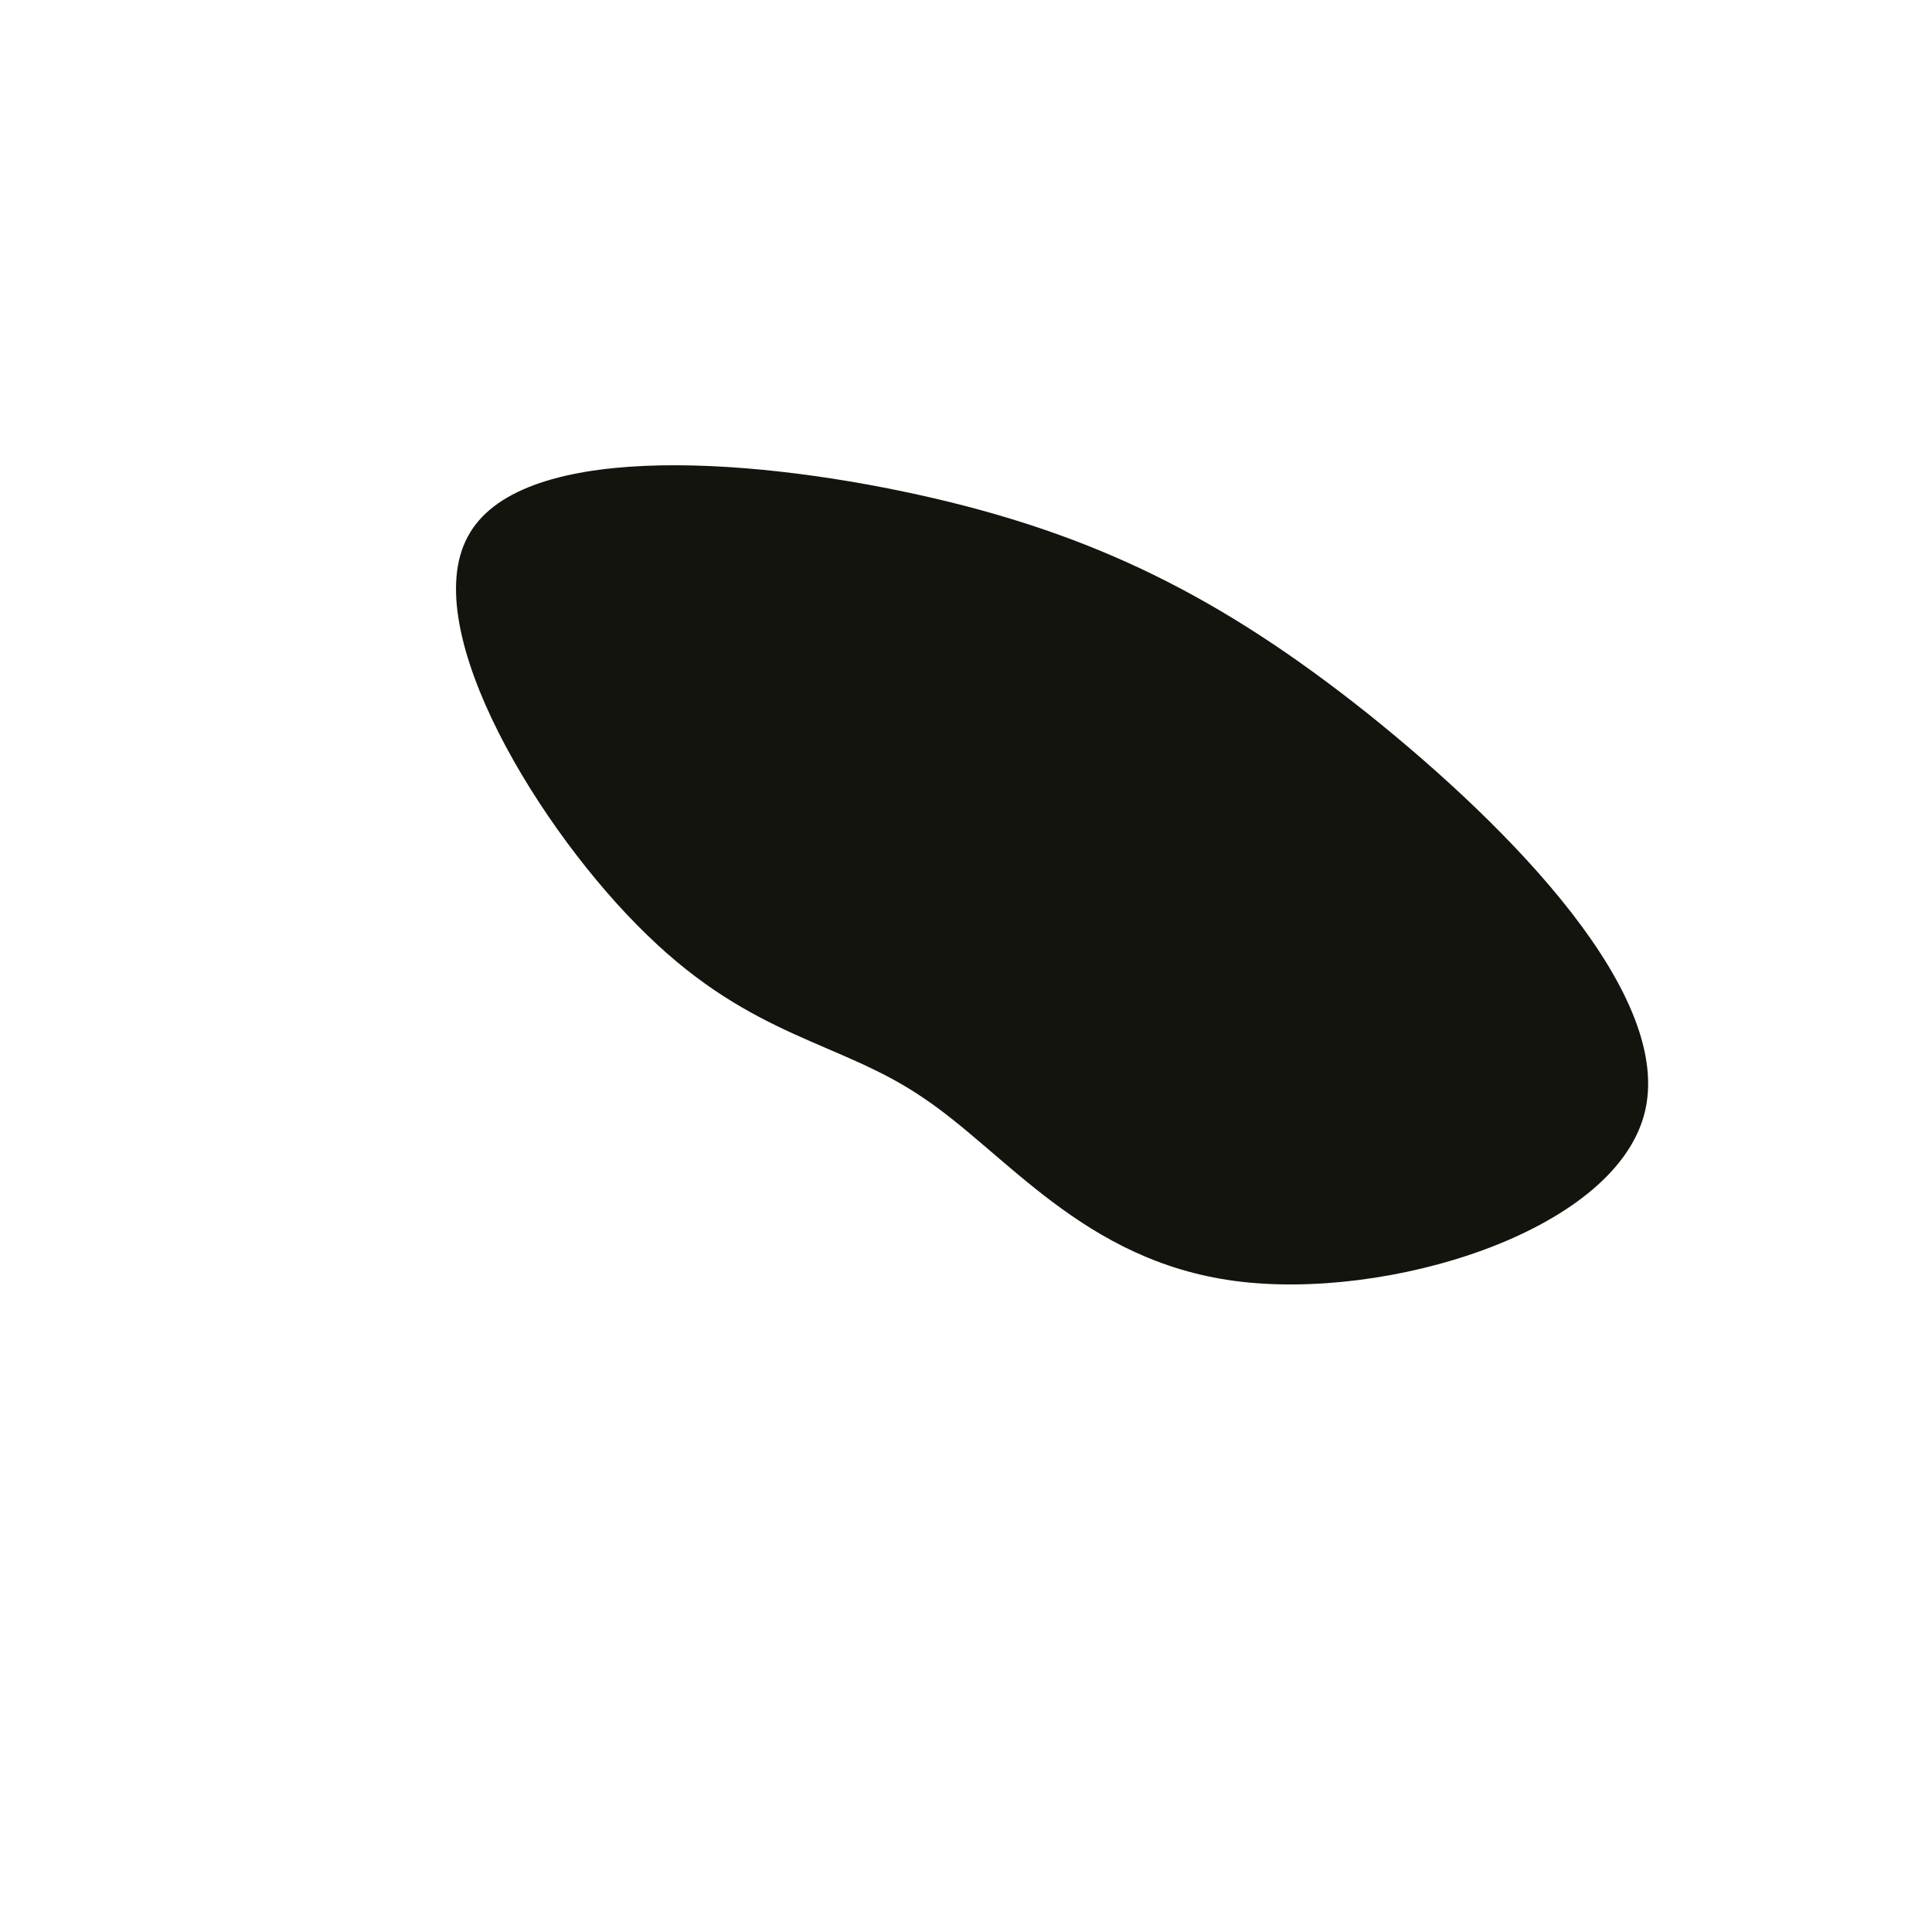
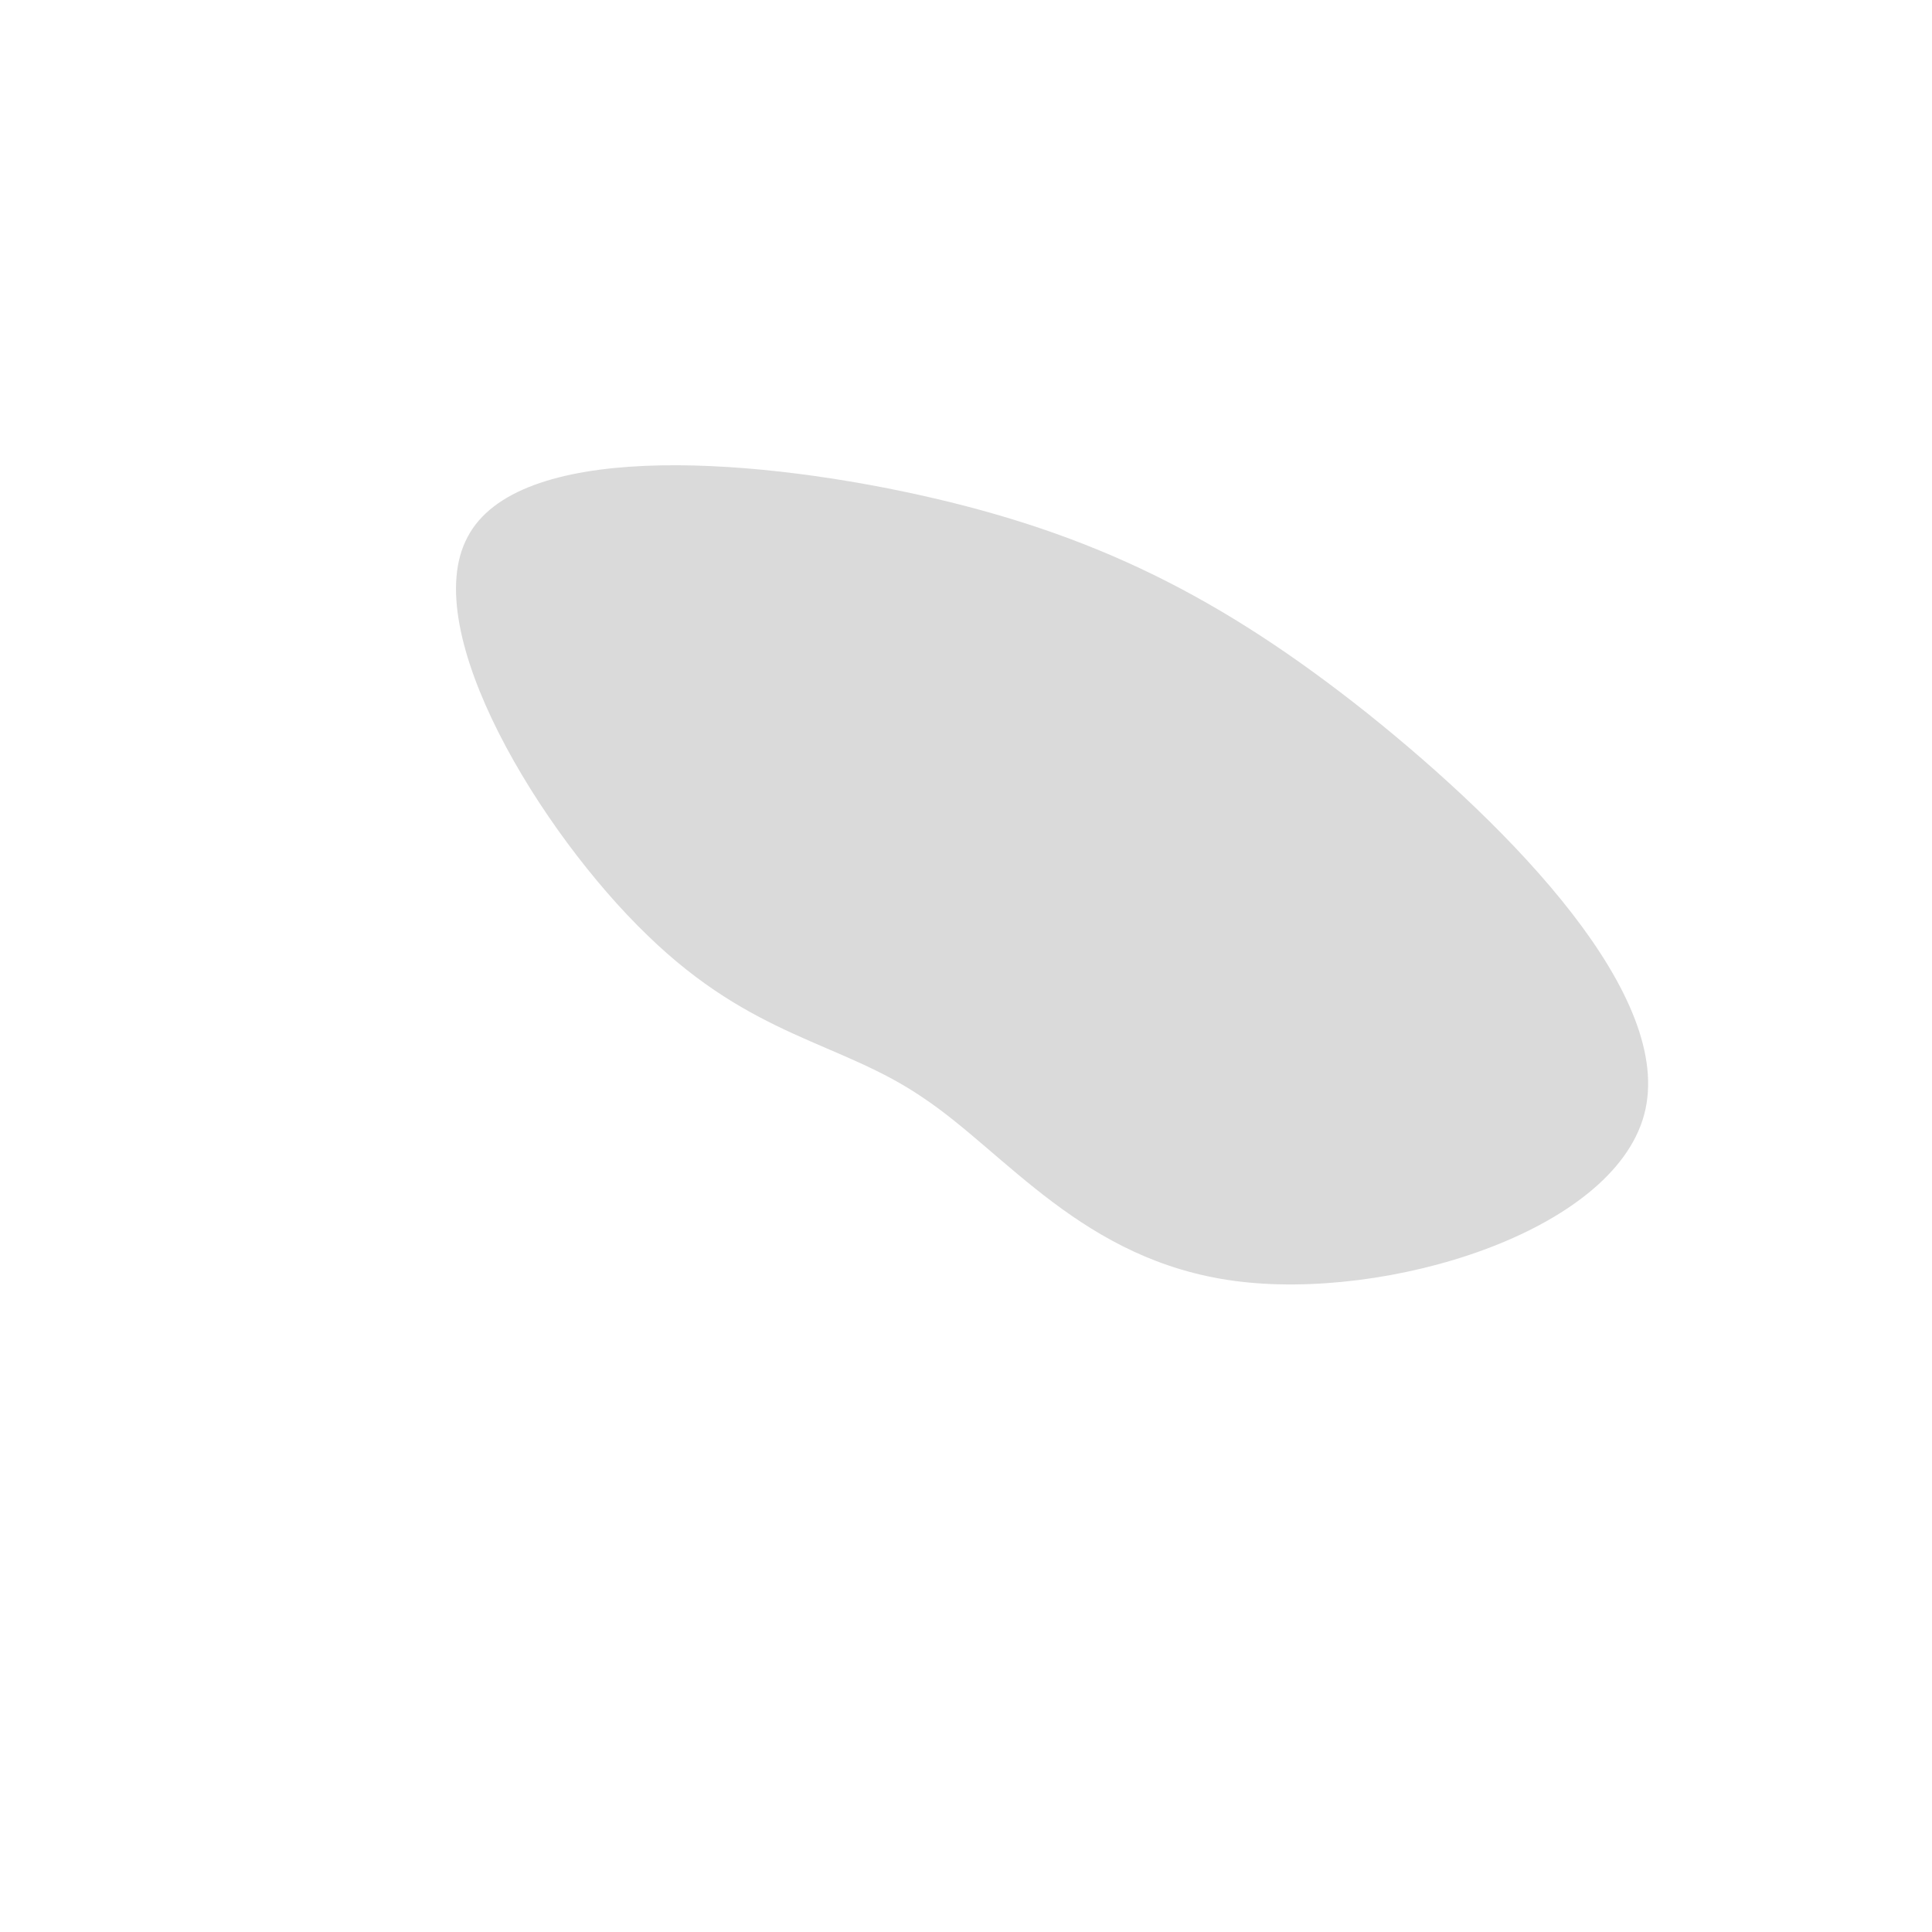
<svg xmlns="http://www.w3.org/2000/svg" viewBox="0 0 200 200">
-   <path fill="#14140F" d="M41.5,-26.2C56.5,-14.2,73.5,3.2,70.2,15.4C66.9,27.6,43.5,34.7,27.8,32.6C12.1,30.5,4.1,19.3,-4.5,13.6C-13,7.8,-22,7.5,-33,-3.2C-44,-13.8,-56.8,-34.7,-51.6,-44.4C-46.5,-54.2,-23.2,-52.8,-5,-48.8C13.2,-44.8,26.4,-38.2,41.5,-26.2Z" transform="translate(100 100)" />
+   <path fill="#DADADA" d="M41.5,-26.2C56.5,-14.2,73.5,3.2,70.2,15.4C66.9,27.6,43.5,34.7,27.8,32.6C12.1,30.5,4.1,19.3,-4.5,13.6C-13,7.8,-22,7.5,-33,-3.2C-44,-13.8,-56.8,-34.7,-51.6,-44.4C-46.5,-54.2,-23.2,-52.8,-5,-48.8C13.2,-44.8,26.4,-38.2,41.5,-26.2Z" transform="translate(100 100)" />
</svg>
